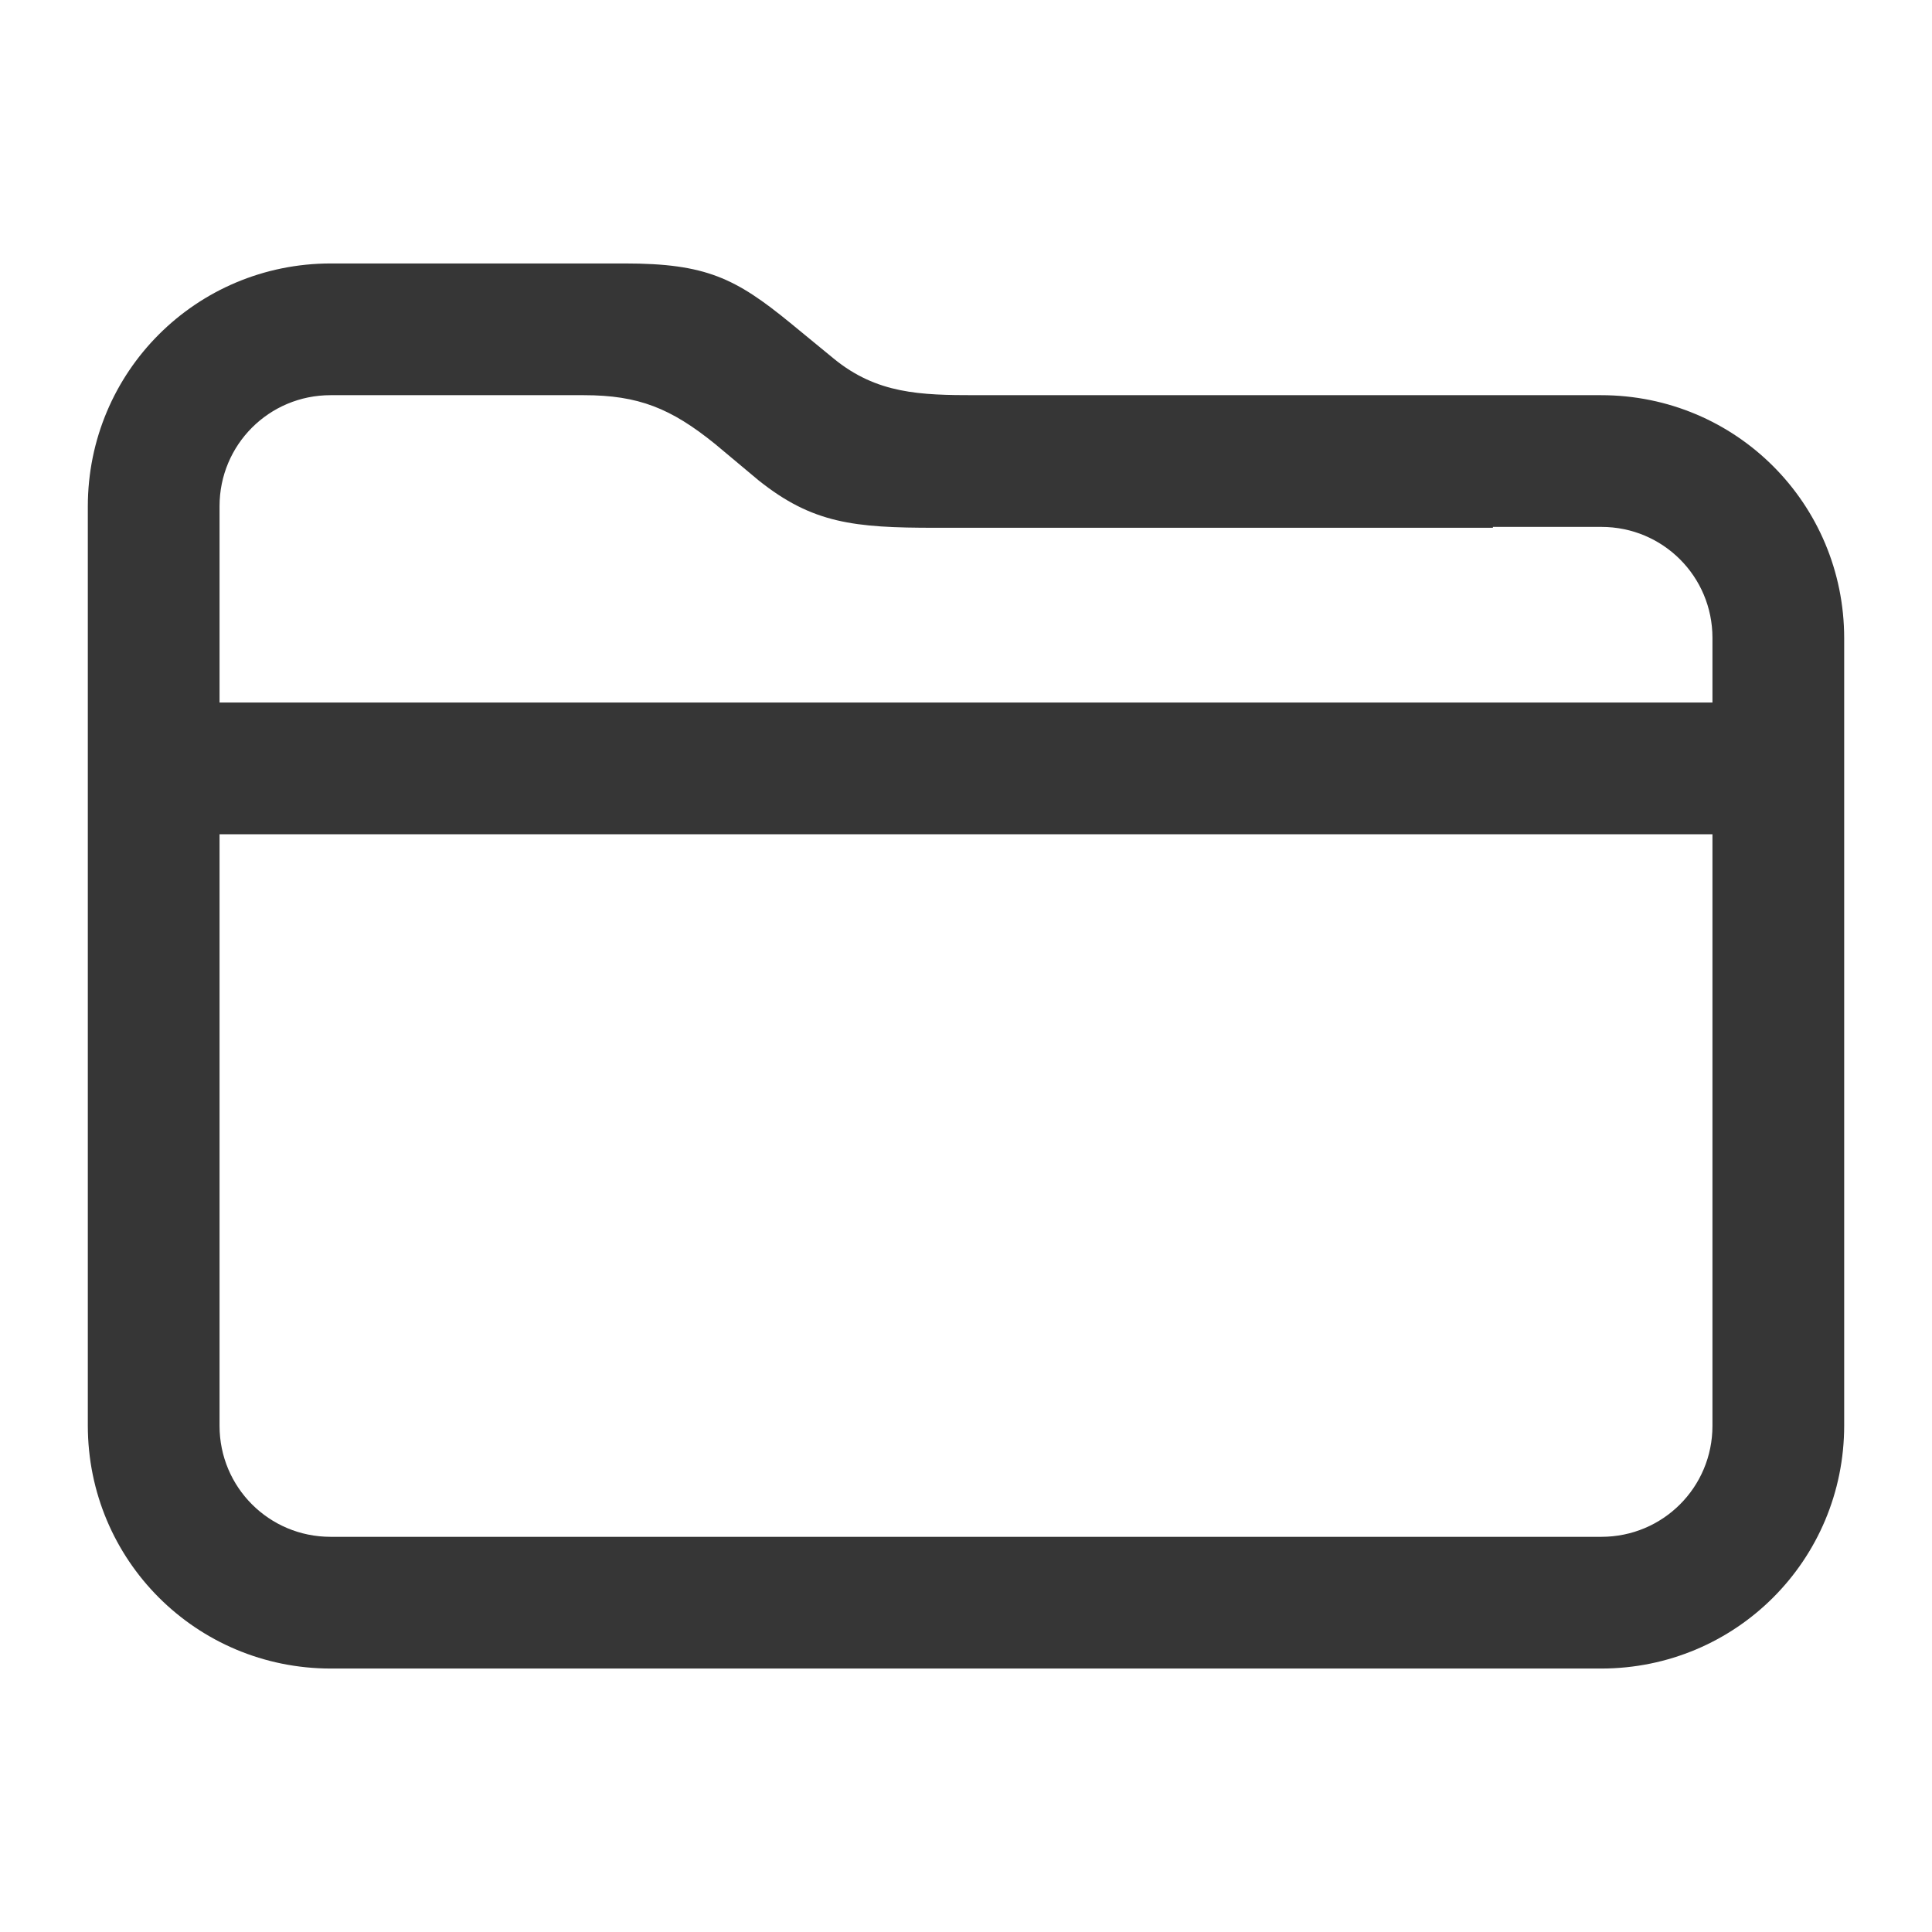
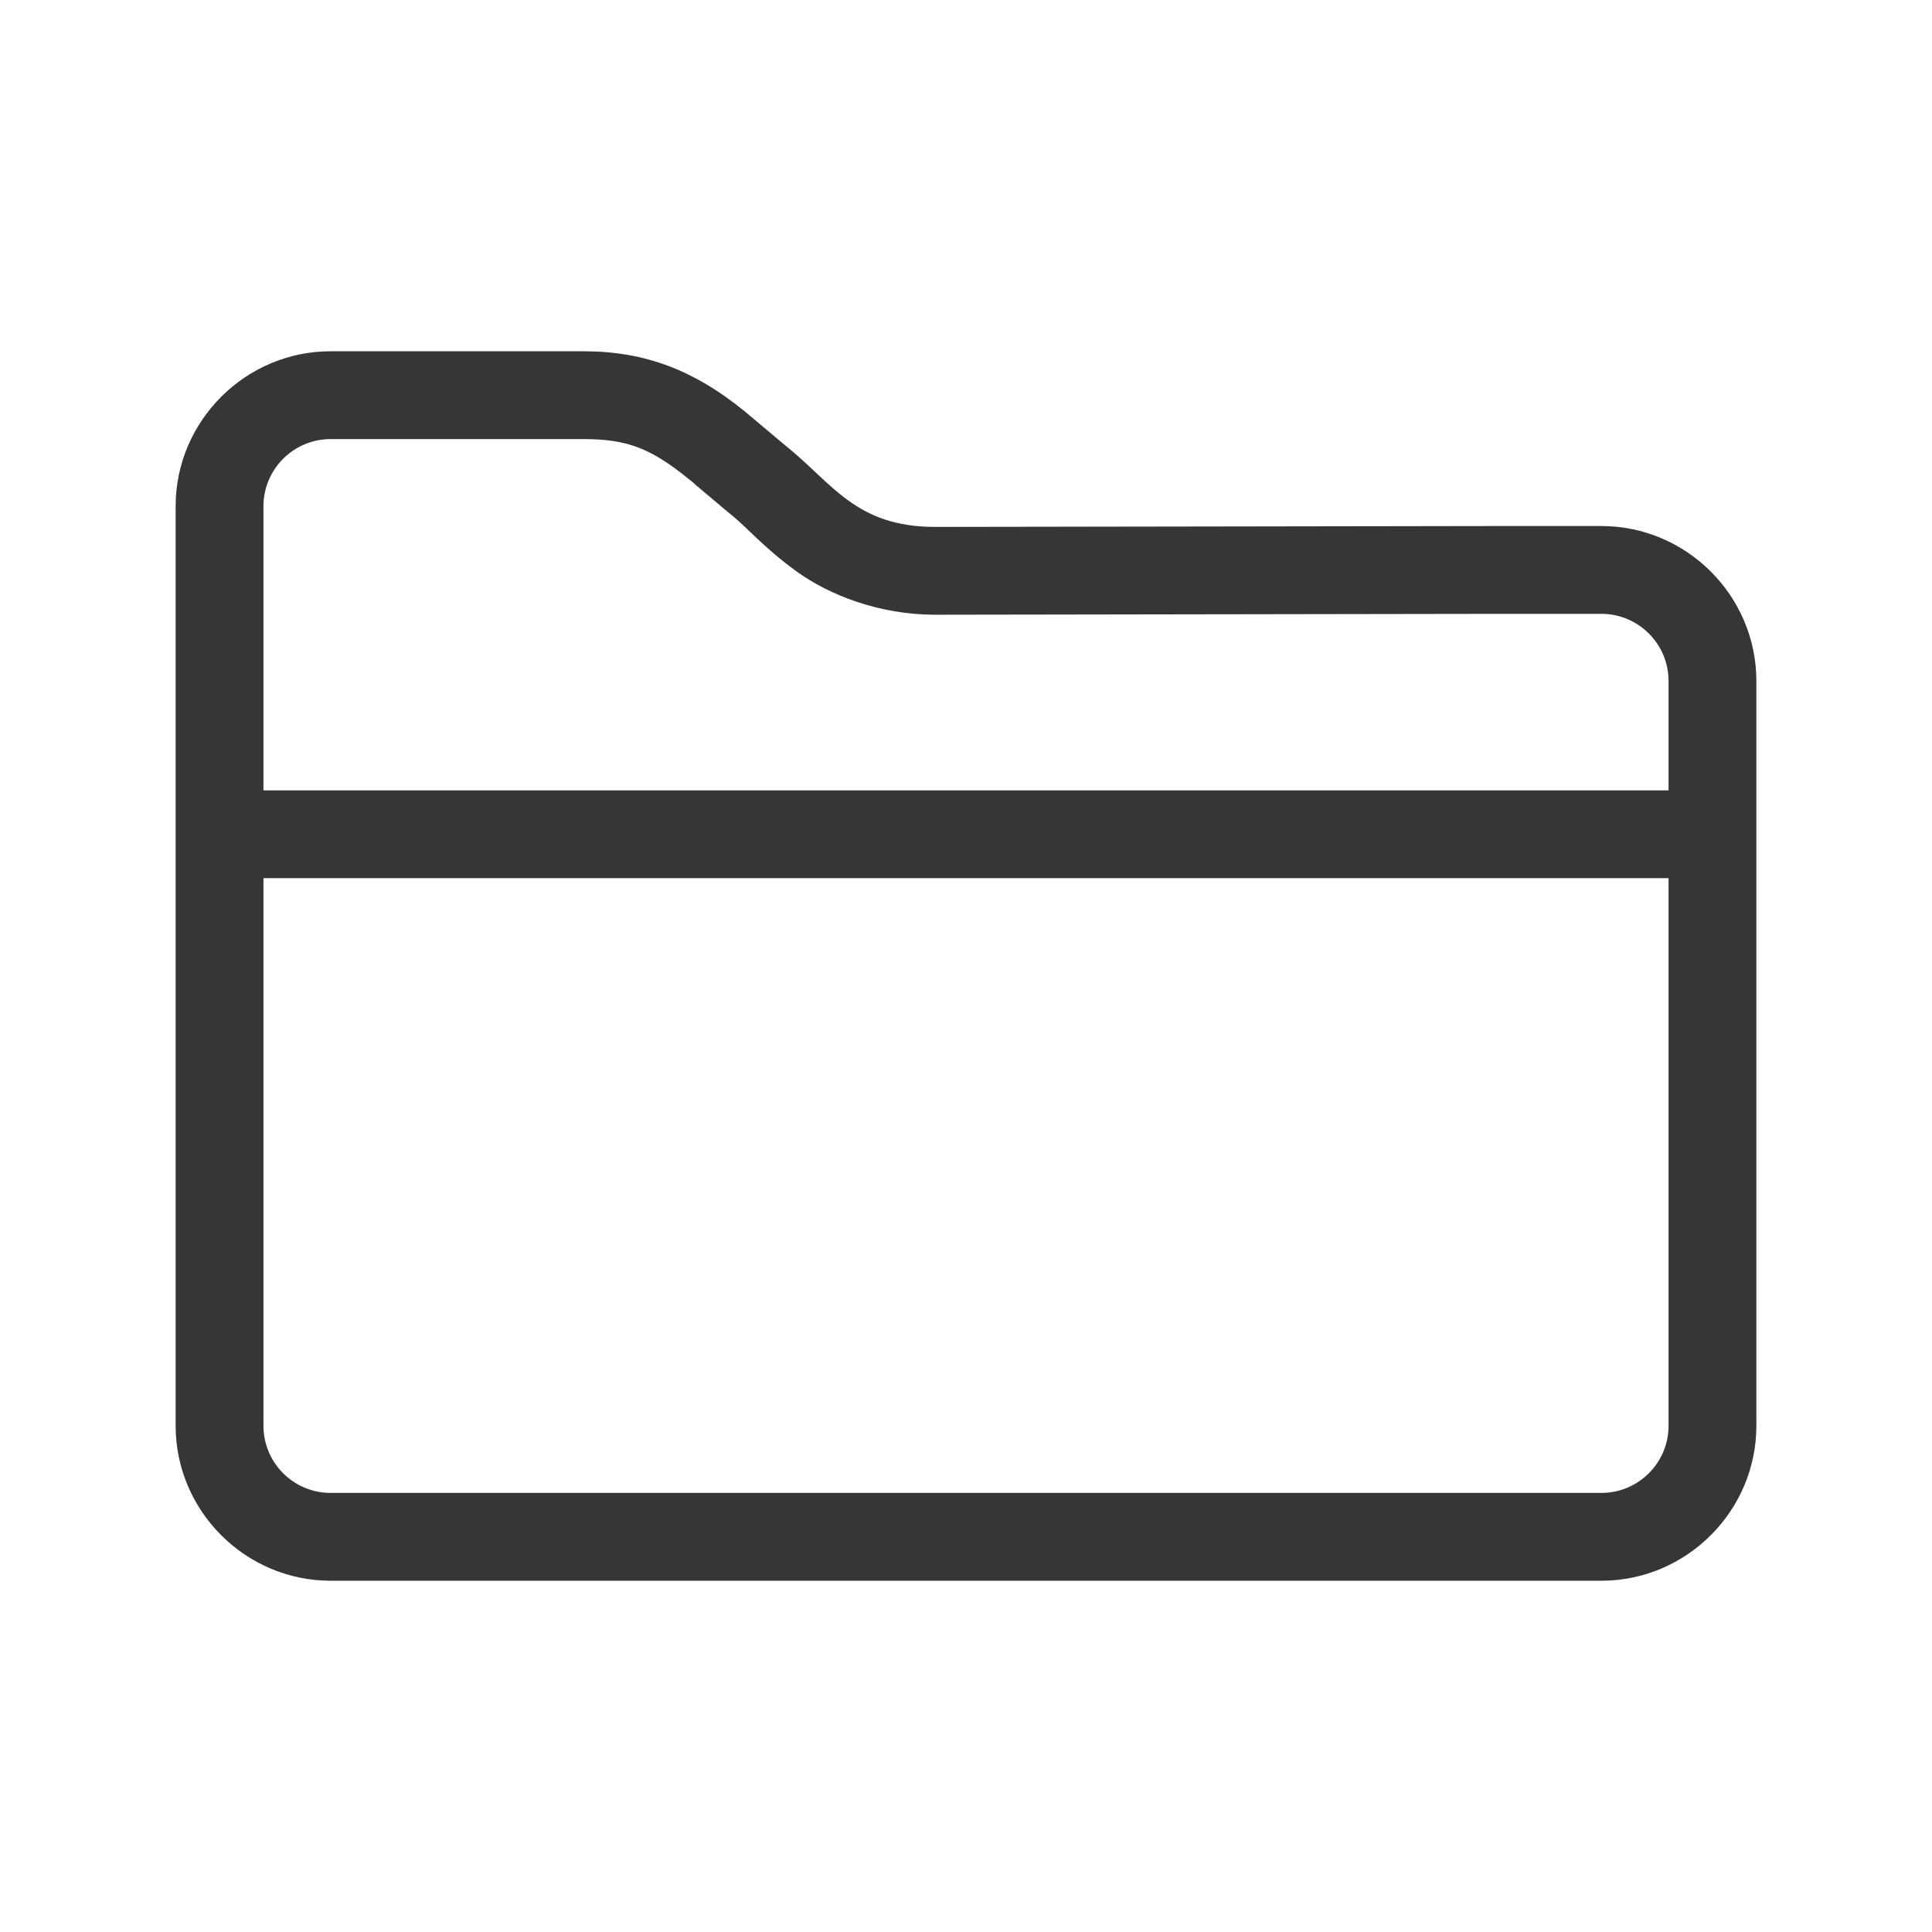
<svg xmlns="http://www.w3.org/2000/svg" width="22" height="22" version="1.1" viewBox="0 0 22 22" id="svg7813">
  <defs id="defs7792">
    <style id="current-color-scheme" type="text/css">.ColorScheme-Text { color:#363636; } .ColorScheme-Highlight { color:#5294e2; }</style>
  </defs>
  <g id="22-22-compass">
-     <path id="rect238" d="M 3.768,3 C 2.234,3 1,4.234 1,5.768 V 16.232 C 1,17.766 2.234,19 3.768,19 H 18.232 C 19.766,19 21,17.766 21,16.232 V 8.75 8.01 7.268 C 21,5.734 19.766,4.5 18.232,4.5 H 17 16 11.113 C 10.48,4.5 9.984,4.486 9.492,4.082 L 9,3.678 C 8.376,3.168 8.038,3 7.115,3 H 6 Z m -0.004,1.5 H 6 6.648 c 0.624,0 0.993,0.15 1.494,0.555 L 8.637,5.469 c 0.615,0.492 1.089,0.541 2.012,0.541 H 17 V 6 h 1.236 C 18.936,6 19.5,6.564 19.5,7.264 V 8 H 2.5 V 5.764 C 2.5,5.064 3.064,4.5 3.764,4.5 Z m -1.264,5 h 17 v 6.736 C 19.5,16.936 18.936,17.5 18.236,17.5 H 3.764 C 3.064,17.5 2.5,16.936 2.5,16.236 Z" class="ColorScheme-Text" fill="currentColor" />
+     <path id="path1002" style="fill:currentColor" d="M 3.764 4 C 2.795 4 2 4.795 2 5.764 L 2 8.5 L 2 9 L 2 9.5 L 2 10 L 2 16.236 C 2 17.205 2.795 18 3.764 18 L 18.236 18 C 19.205 18 20 17.205 20 16.236 L 20 10 L 20 9 L 20 8.5 L 20 7.754 C 20 6.785 19.205 5.99 18.236 5.99 L 17.5 5.99 L 17 5.99 L 10.648 6 C 9.743 6 9.479 5.502 8.949 5.078 L 8.461 4.668 L 8.457 4.666 C 7.91 4.224 7.353 4 6.648 4 L 6 4 L 3.764 4 z M 3.764 5 L 6 5 L 6.648 5 C 7.14 5 7.41 5.106 7.828 5.443 L 7.914 5.512 L 7.908 5.51 L 8.314 5.852 L 8.324 5.859 C 8.503 6.003 8.701 6.239 9.072 6.508 C 9.443 6.776 10.013 7 10.648 7 L 17 6.99 L 17.5 6.99 L 18.236 6.99 C 18.657 6.99 19 7.333 19 7.754 L 19 8.5 L 19 9 L 3 9 L 3 8.5 L 3 5.764 C 3 5.343 3.343 5 3.764 5 z M 3 10 L 19 10 L 19 16.236 C 19 16.657 18.657 17 18.236 17 L 3.764 17 C 3.343 17 3 16.657 3 16.236 L 3 10 z " class="ColorScheme-Text" />
    <rect width="22" height="22" rx="0" ry="0" opacity="0" stroke-width="2" style="paint-order:fill markers stroke" id="rect7799" x="0" y="0" />
  </g>
  <g id="compass">
    <rect x="-8" y="-36" width="32" height="32" fill="none" stroke-linecap="round" stroke-linejoin="round" stroke-miterlimit="2" stroke-width="4.267" id="rect7808" />
    <path id="path376" d="m -0.732,-30 c -1.533,0 -2.768,1.234 -2.768,2.768 v 13.465 c 0,1.533 1.234,2.768 2.768,2.768 h 17.465 c 1.533,0 2.768,-1.234 2.768,-2.768 v -11.965 c 0,-1.533 -1.234,-2.768 -2.768,-2.768 H 8.113 c -0.633,0 -1.129,-0.014 -1.621,-0.418 L 6,-29.322 C 5.376,-29.832 5.038,-30 4.115,-30 H 3 Z m -0.004,1.5 H 3 3.648 c 0.624,0 0.993,0.15 1.494,0.555 l 0.494,0.414 c 0.615,0.492 1.089,0.541 2.012,0.541 L 16.736,-27 c 0.7,0 1.264,0.564 1.264,1.264 V -24.5 h -20 v -2.736 c 0,-0.7 0.564,-1.264 1.264,-1.264 z m -1.264,5.5 h 20 v 9.236 C 18,-13.064 17.436,-12.5 16.736,-12.5 H -0.736 c -0.7,0 -1.264,-0.564 -1.264,-1.264 z" class="ColorScheme-Text" fill="currentColor" />
  </g>
</svg>
